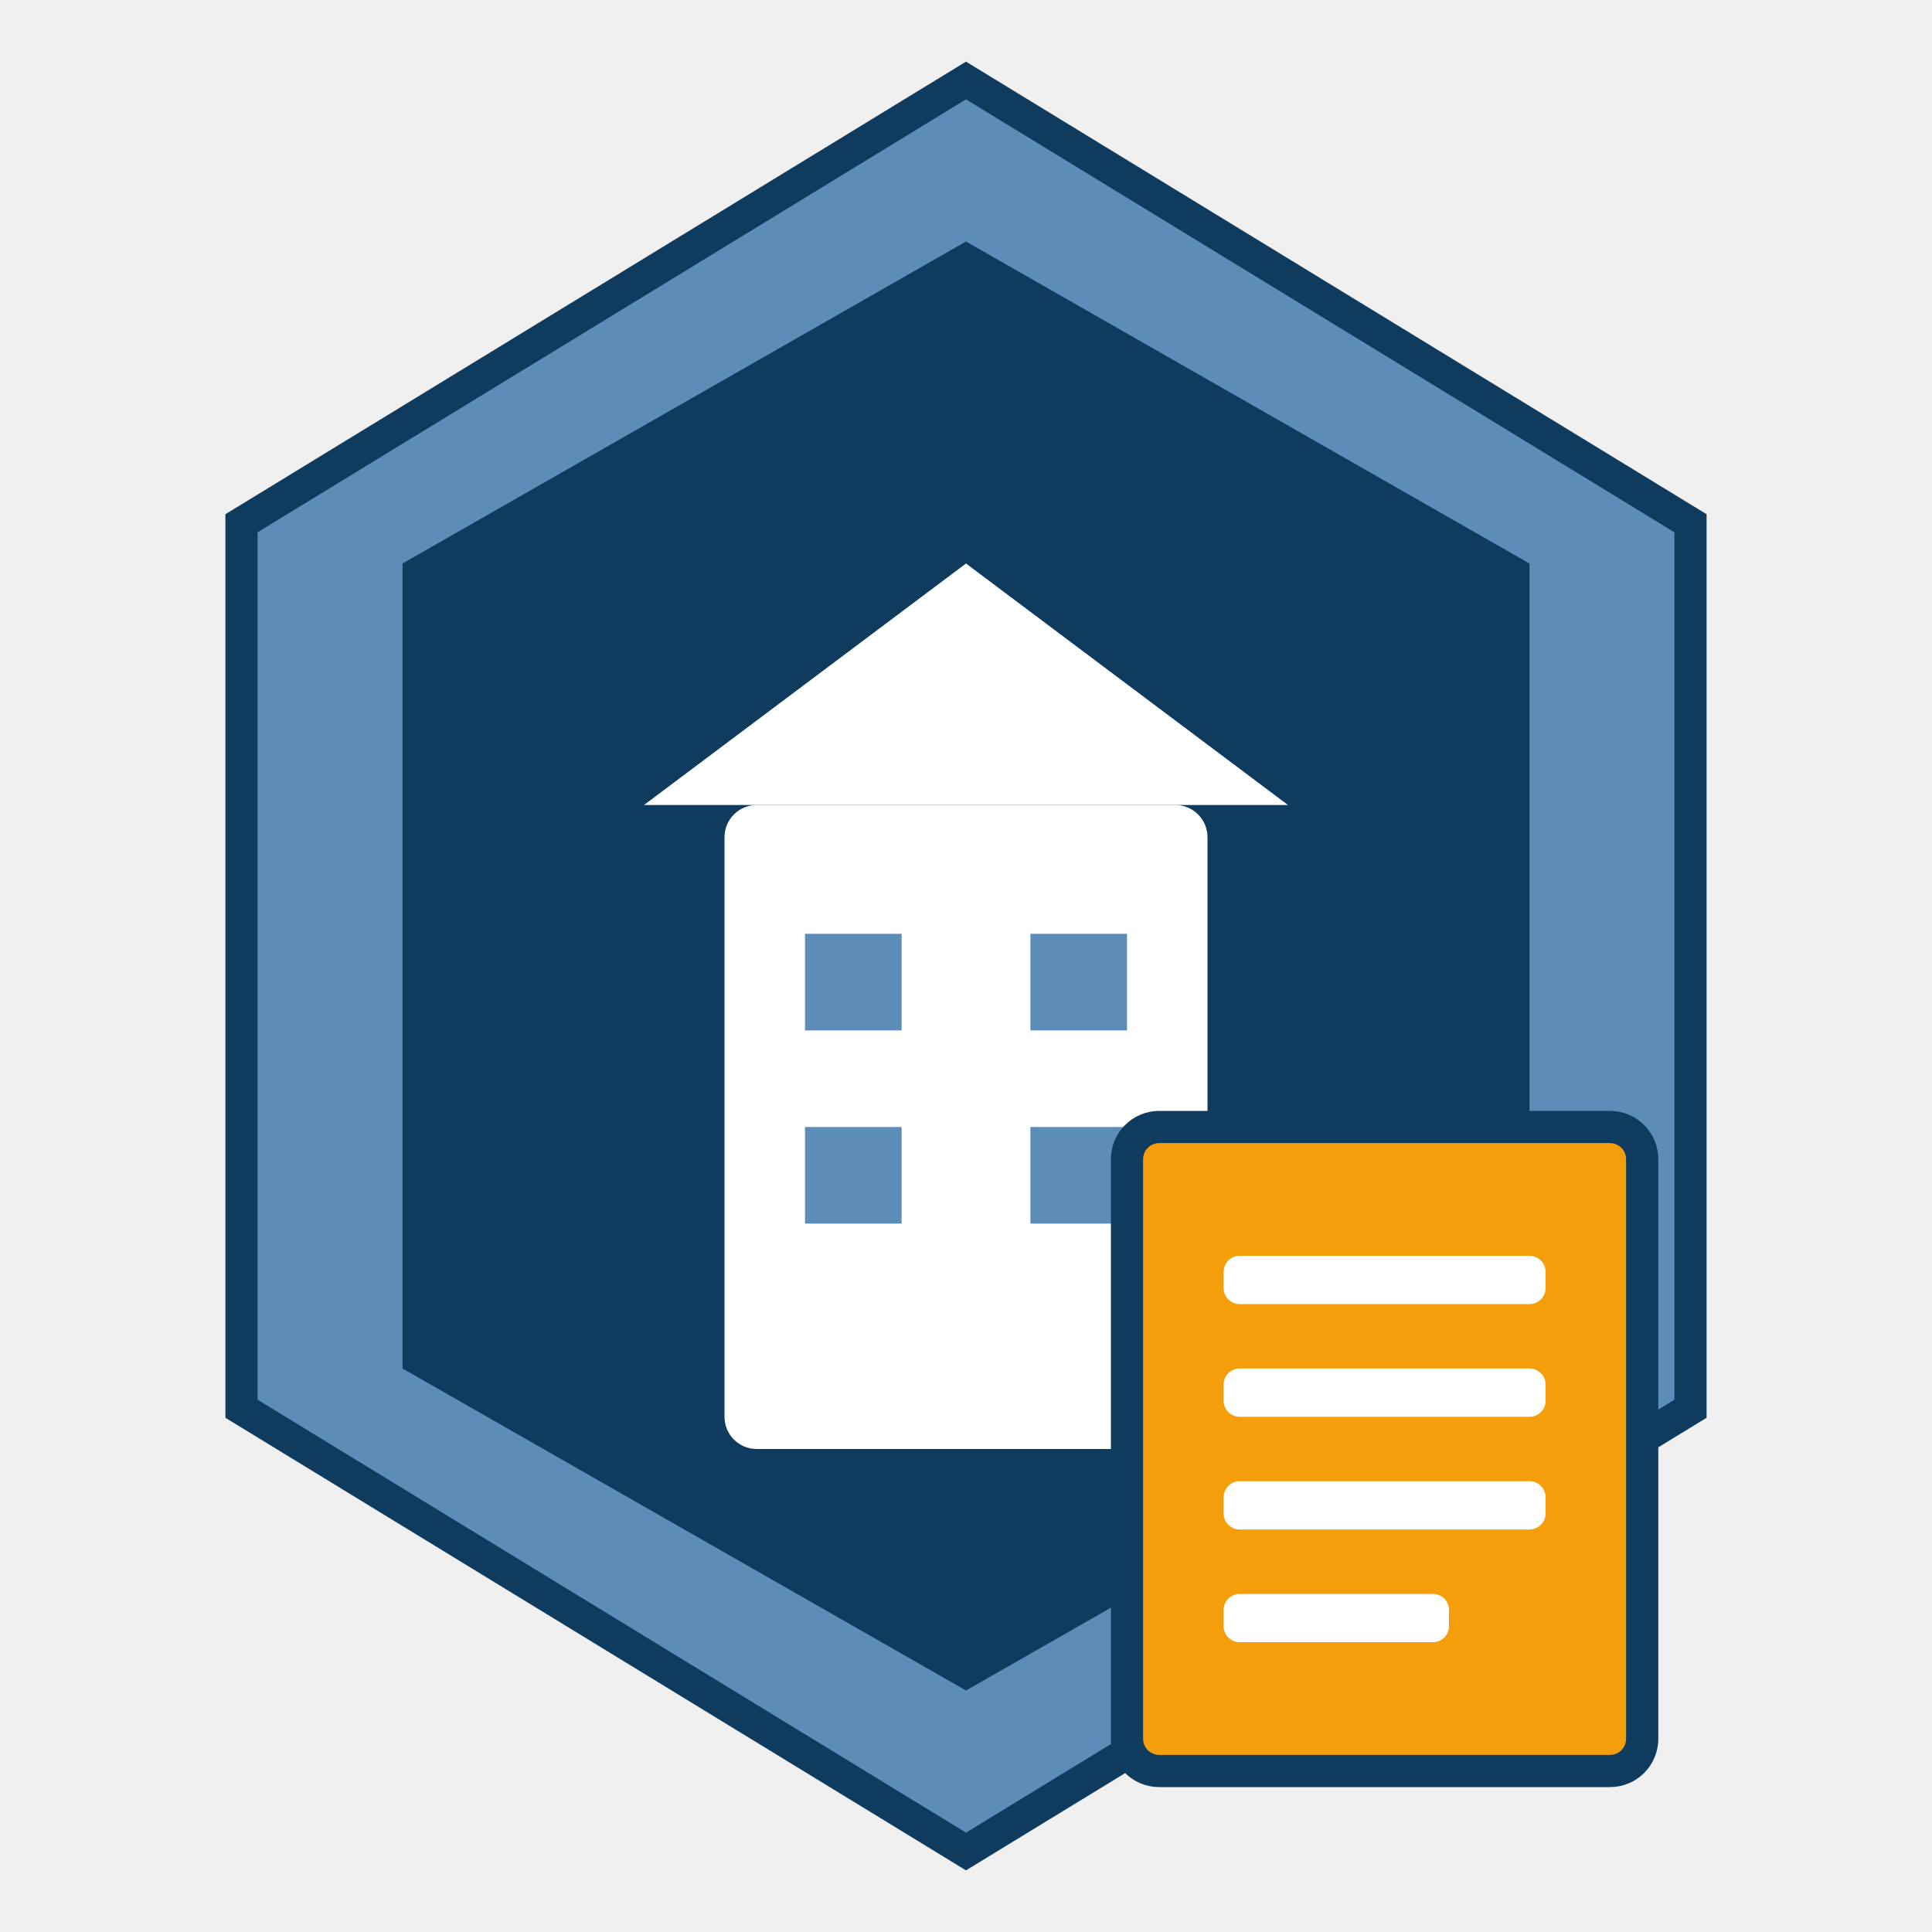
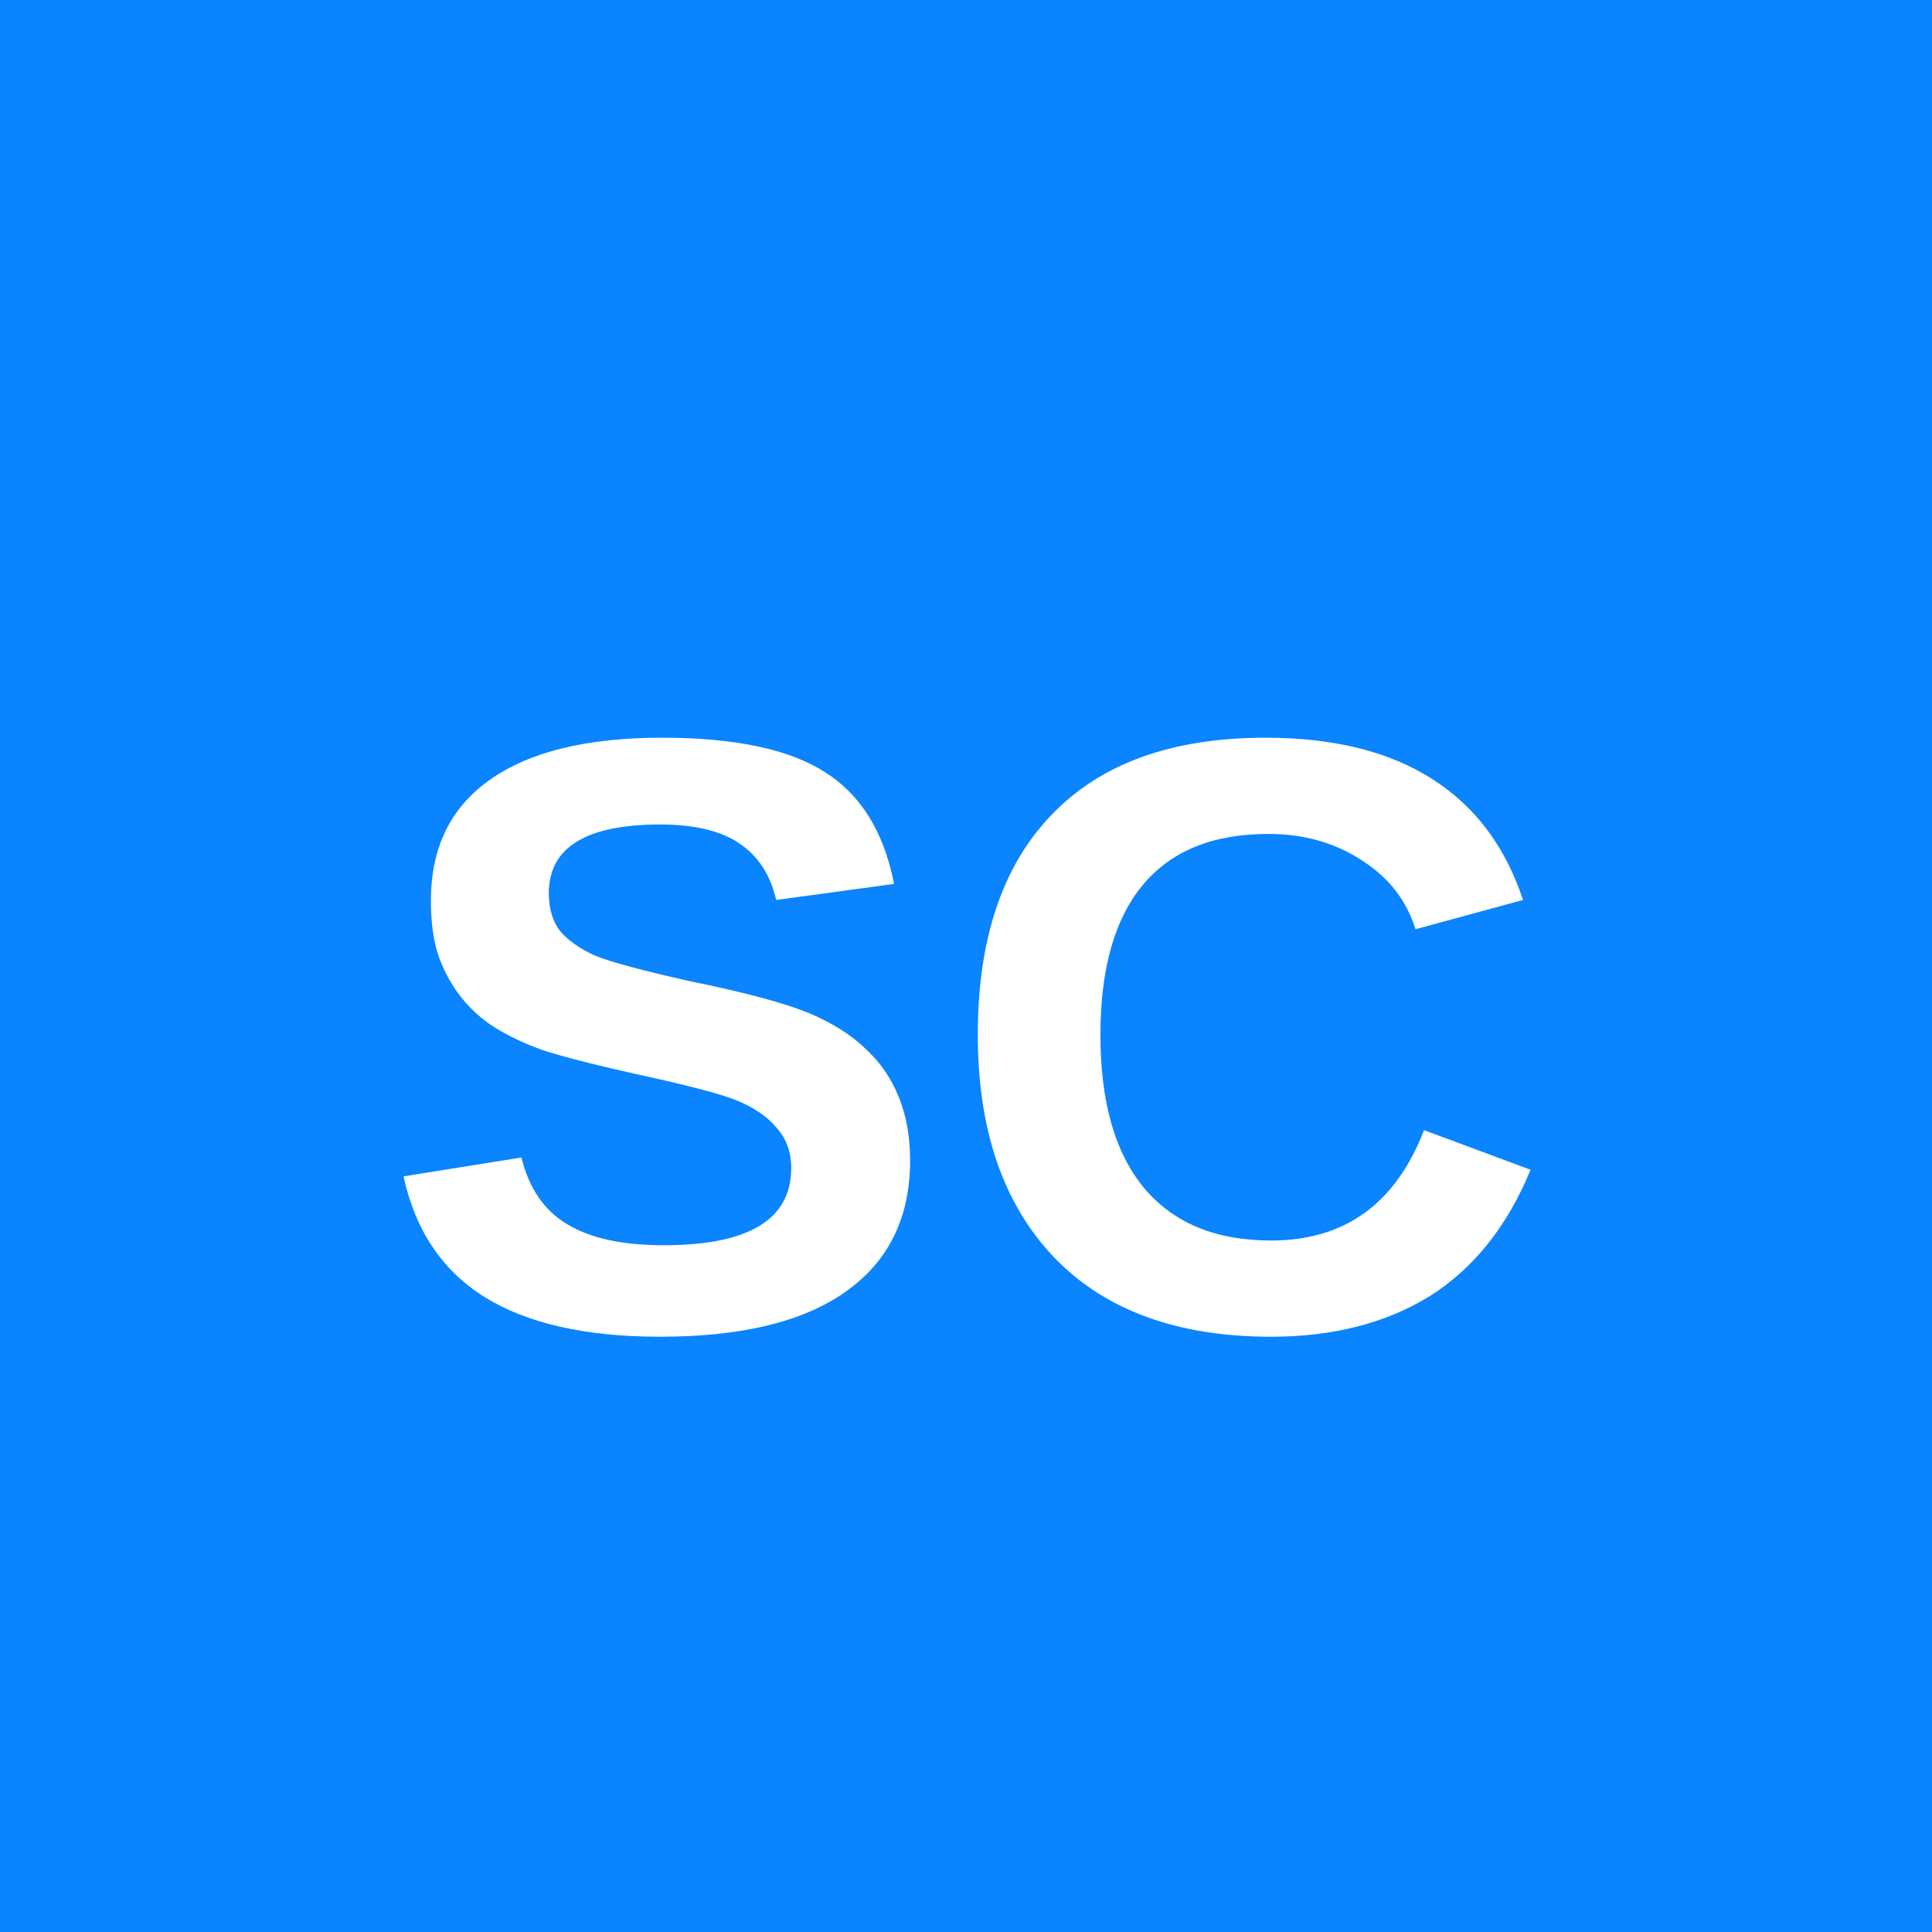
- <svg xmlns="http://www.w3.org/2000/svg" width="120" height="120" viewBox="0 0 120 120" fill="none">
-   <path d="M60 5 L105 32.5 L105 87.5 L60 115 L15 87.5 L15 32.5 Z" fill="#5B8DB8" stroke="#0F3B5F" stroke-width="2" />
-   <path d="M60 15 L95 35 L95 85 L60 105 L25 85 L25 35 Z" fill="#0F3B5F" />
-   <rect x="45" y="50" width="30" height="40" fill="white" rx="2" />
-   <path d="M40 50 L60 35 L80 50 Z" fill="white" />
-   <rect x="50" y="58" width="6" height="6" fill="#5B8DB8" />
-   <rect x="64" y="58" width="6" height="6" fill="#5B8DB8" />
-   <rect x="50" y="70" width="6" height="6" fill="#5B8DB8" />
-   <rect x="64" y="70" width="6" height="6" fill="#5B8DB8" />
-   <g transform="translate(70, 70)">
-     <rect x="0" y="0" width="32" height="40" fill="#F59E0B" rx="2" stroke="#0F3B5F" stroke-width="2" />
-     <rect x="6" y="8" width="20" height="3" fill="white" rx="1" />
-     <rect x="6" y="15" width="20" height="3" fill="white" rx="1" />
-     <rect x="6" y="22" width="20" height="3" fill="white" rx="1" />
-     <rect x="6" y="29" width="14" height="3" fill="white" rx="1" />
-   </g>
+ <svg xmlns="http://www.w3.org/2000/svg" width="32" height="32" viewBox="0 0 32 32" fill="none">
+   <rect width="32" height="32" fill="#0A84FF" />
+   <text x="16" y="22" font-family="Arial, sans-serif" font-size="14" font-weight="bold" text-anchor="middle" fill="white">SC</text>
</svg>
